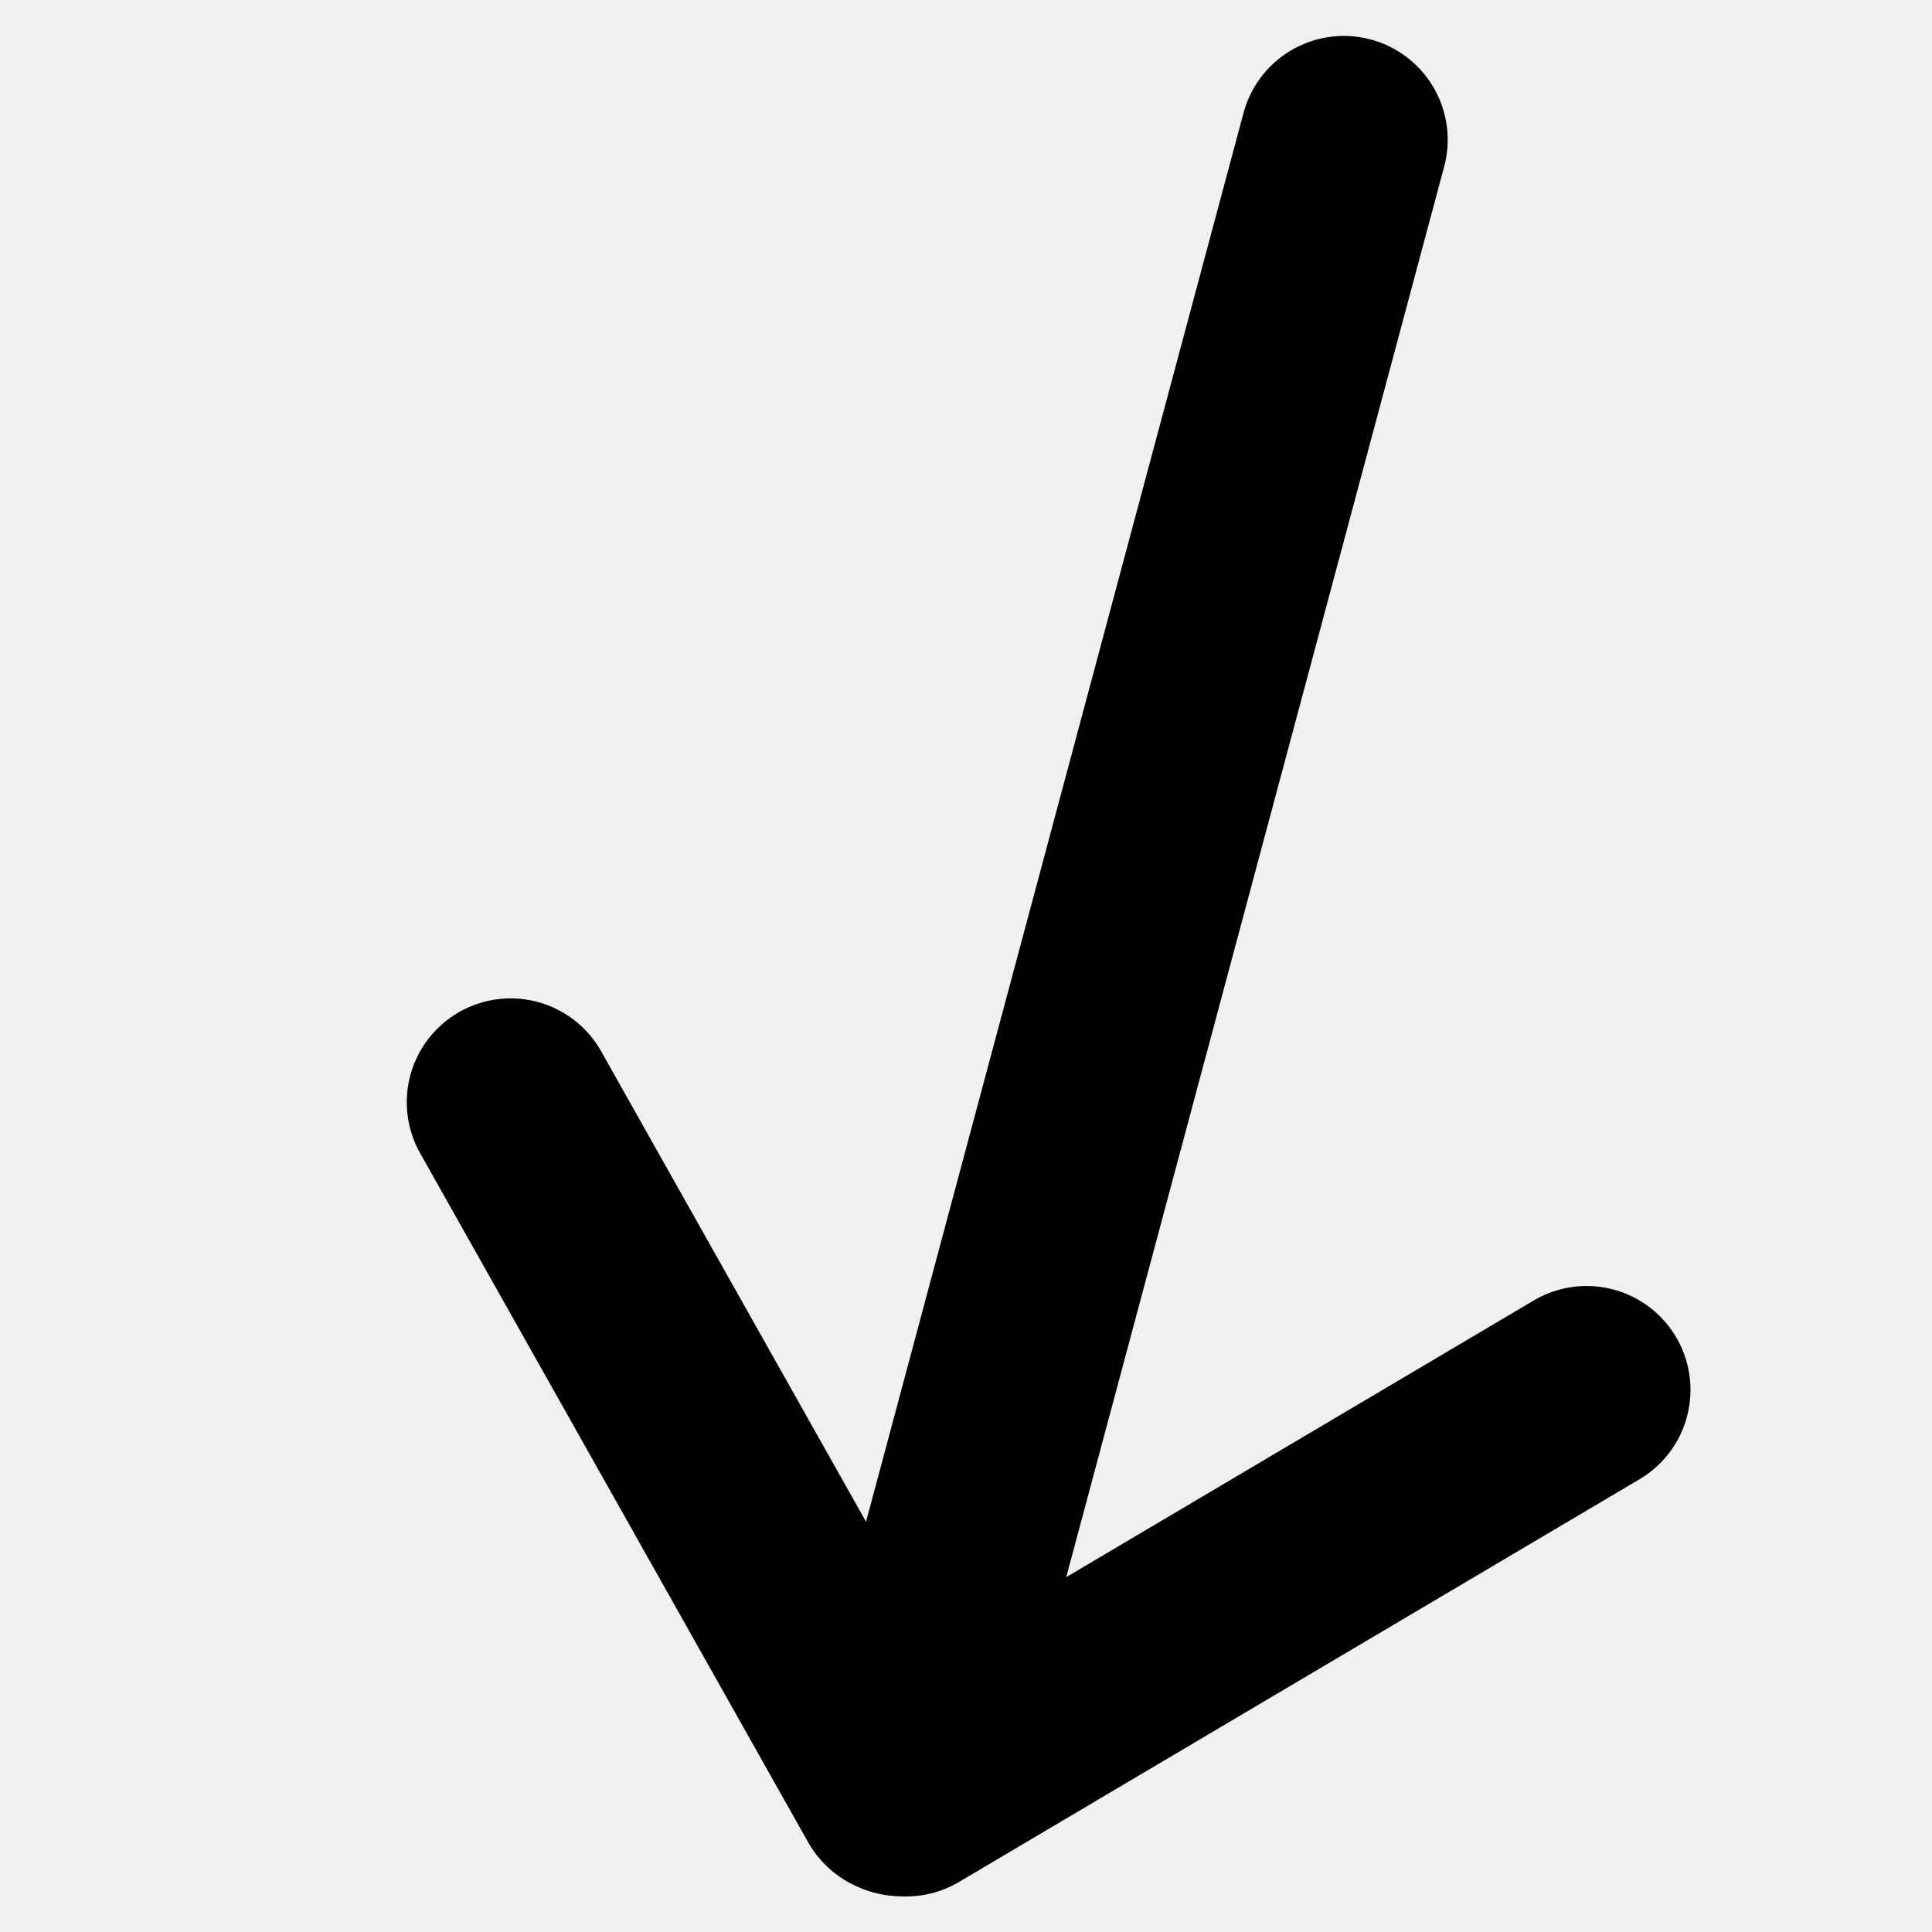
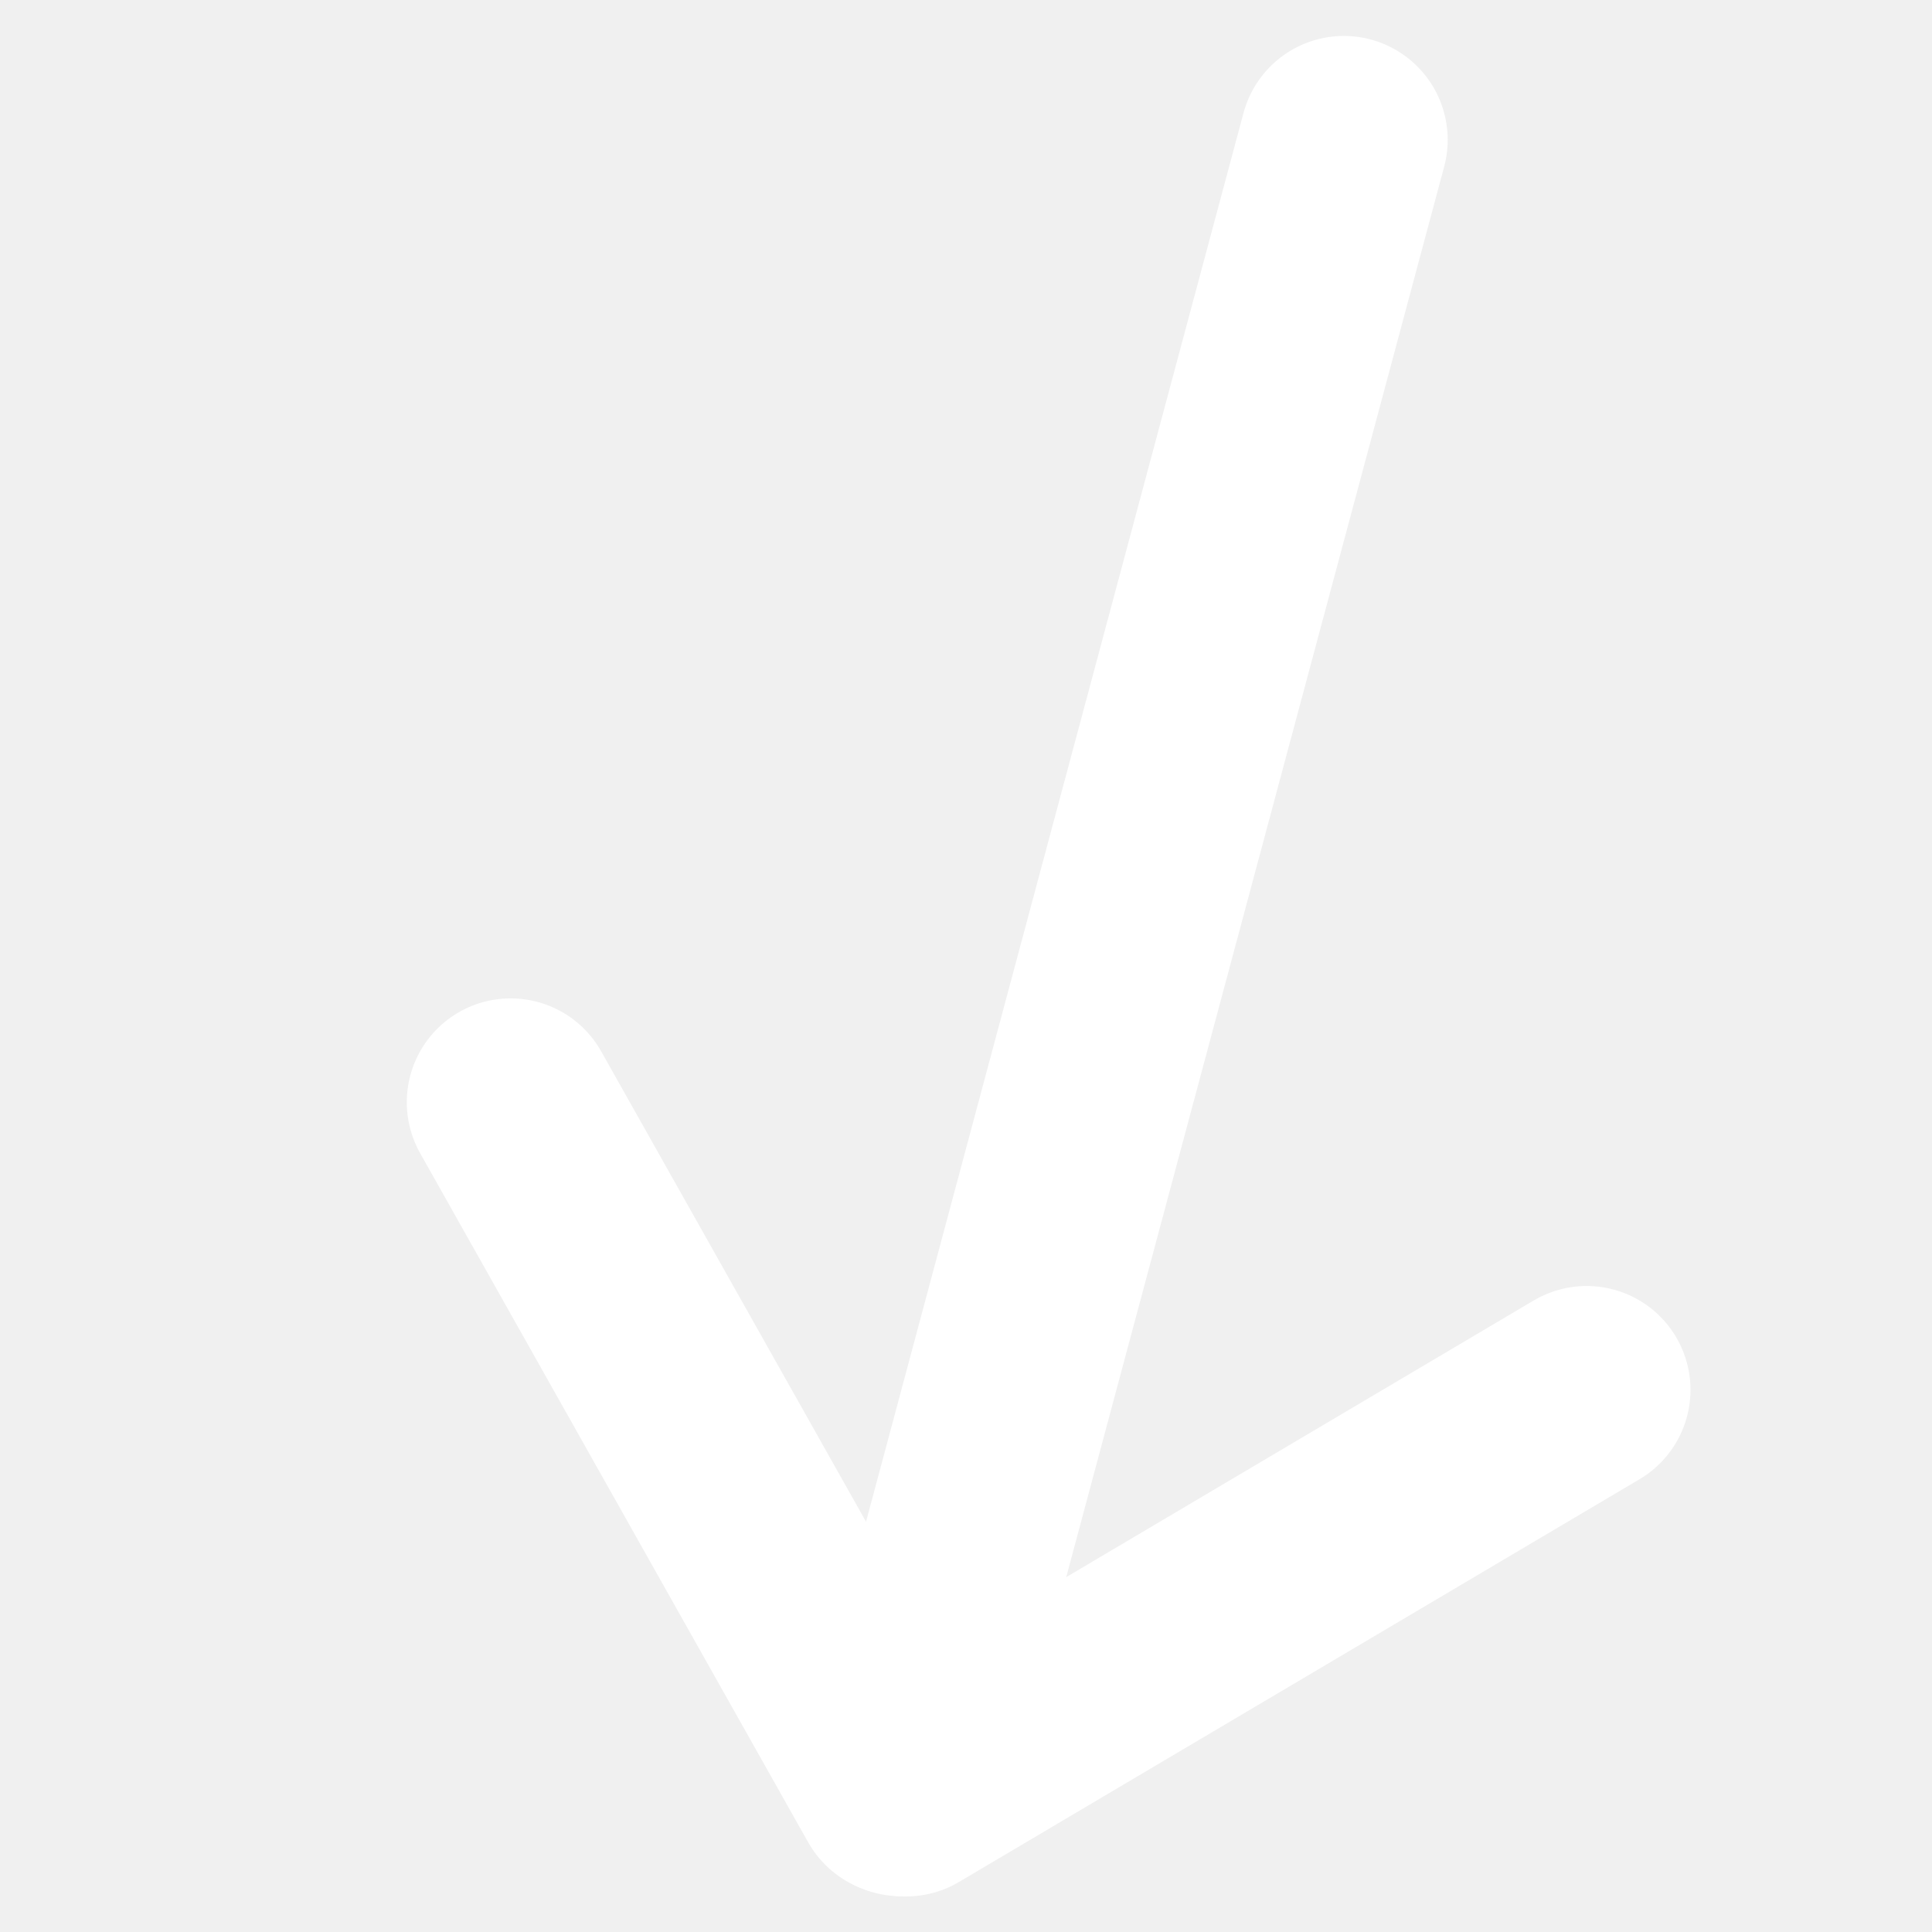
<svg xmlns="http://www.w3.org/2000/svg" width="210mm" height="210mm" viewBox="0 0 744.094 744.094" id="svg2" version="1.1">
  <defs id="defs4" />
  <g id="layer1" transform="translate(0,-308.2677)">
-     <path style="fill:none;fill-rule:evenodd;stroke:#000000;stroke-width:80;stroke-linecap:round;stroke-linejoin:round;stroke-miterlimit:4;stroke-dasharray:none;stroke-opacity:1" d="M 517.569,362.112 347.029,998.576" id="path3338" />
-     <path id="path4140" d="M 611.076,843.558 348.979,998.666" style="fill:none;fill-rule:evenodd;stroke:#000000;stroke-width:80;stroke-linecap:round;stroke-linejoin:round;stroke-miterlimit:4;stroke-dasharray:none;stroke-opacity:1" />
-     <path style="fill:none;fill-rule:evenodd;stroke:#000000;stroke-width:80;stroke-linecap:round;stroke-linejoin:round;stroke-miterlimit:4;stroke-dasharray:none;stroke-opacity:1" d="m 196.667,732.786 149.428,265.376" id="path4142" />
+     <path style="fill:#ffffff;fill-rule:evenodd;stroke:#ffffff;stroke-width:80;stroke-linecap:round;stroke-linejoin:round;stroke-miterlimit:4;stroke-dasharray:none;stroke-opacity:1" d="M 517.569,362.112 347.029,998.576" id="path3338" />
+     <path id="path4140" d="M 611.076,843.558 348.979,998.666" style="fill:#ffffff;fill-rule:evenodd;stroke:#ffffff;stroke-width:80;stroke-linecap:round;stroke-linejoin:round;stroke-miterlimit:4;stroke-dasharray:none;stroke-opacity:1" />
+     <path style="fill:#ffffff;fill-rule:evenodd;stroke:#ffffff;stroke-width:80;stroke-linecap:round;stroke-linejoin:round;stroke-miterlimit:4;stroke-dasharray:none;stroke-opacity:1" d="m 196.667,732.786 149.428,265.376" id="path4142" />
  </g>
</svg>
